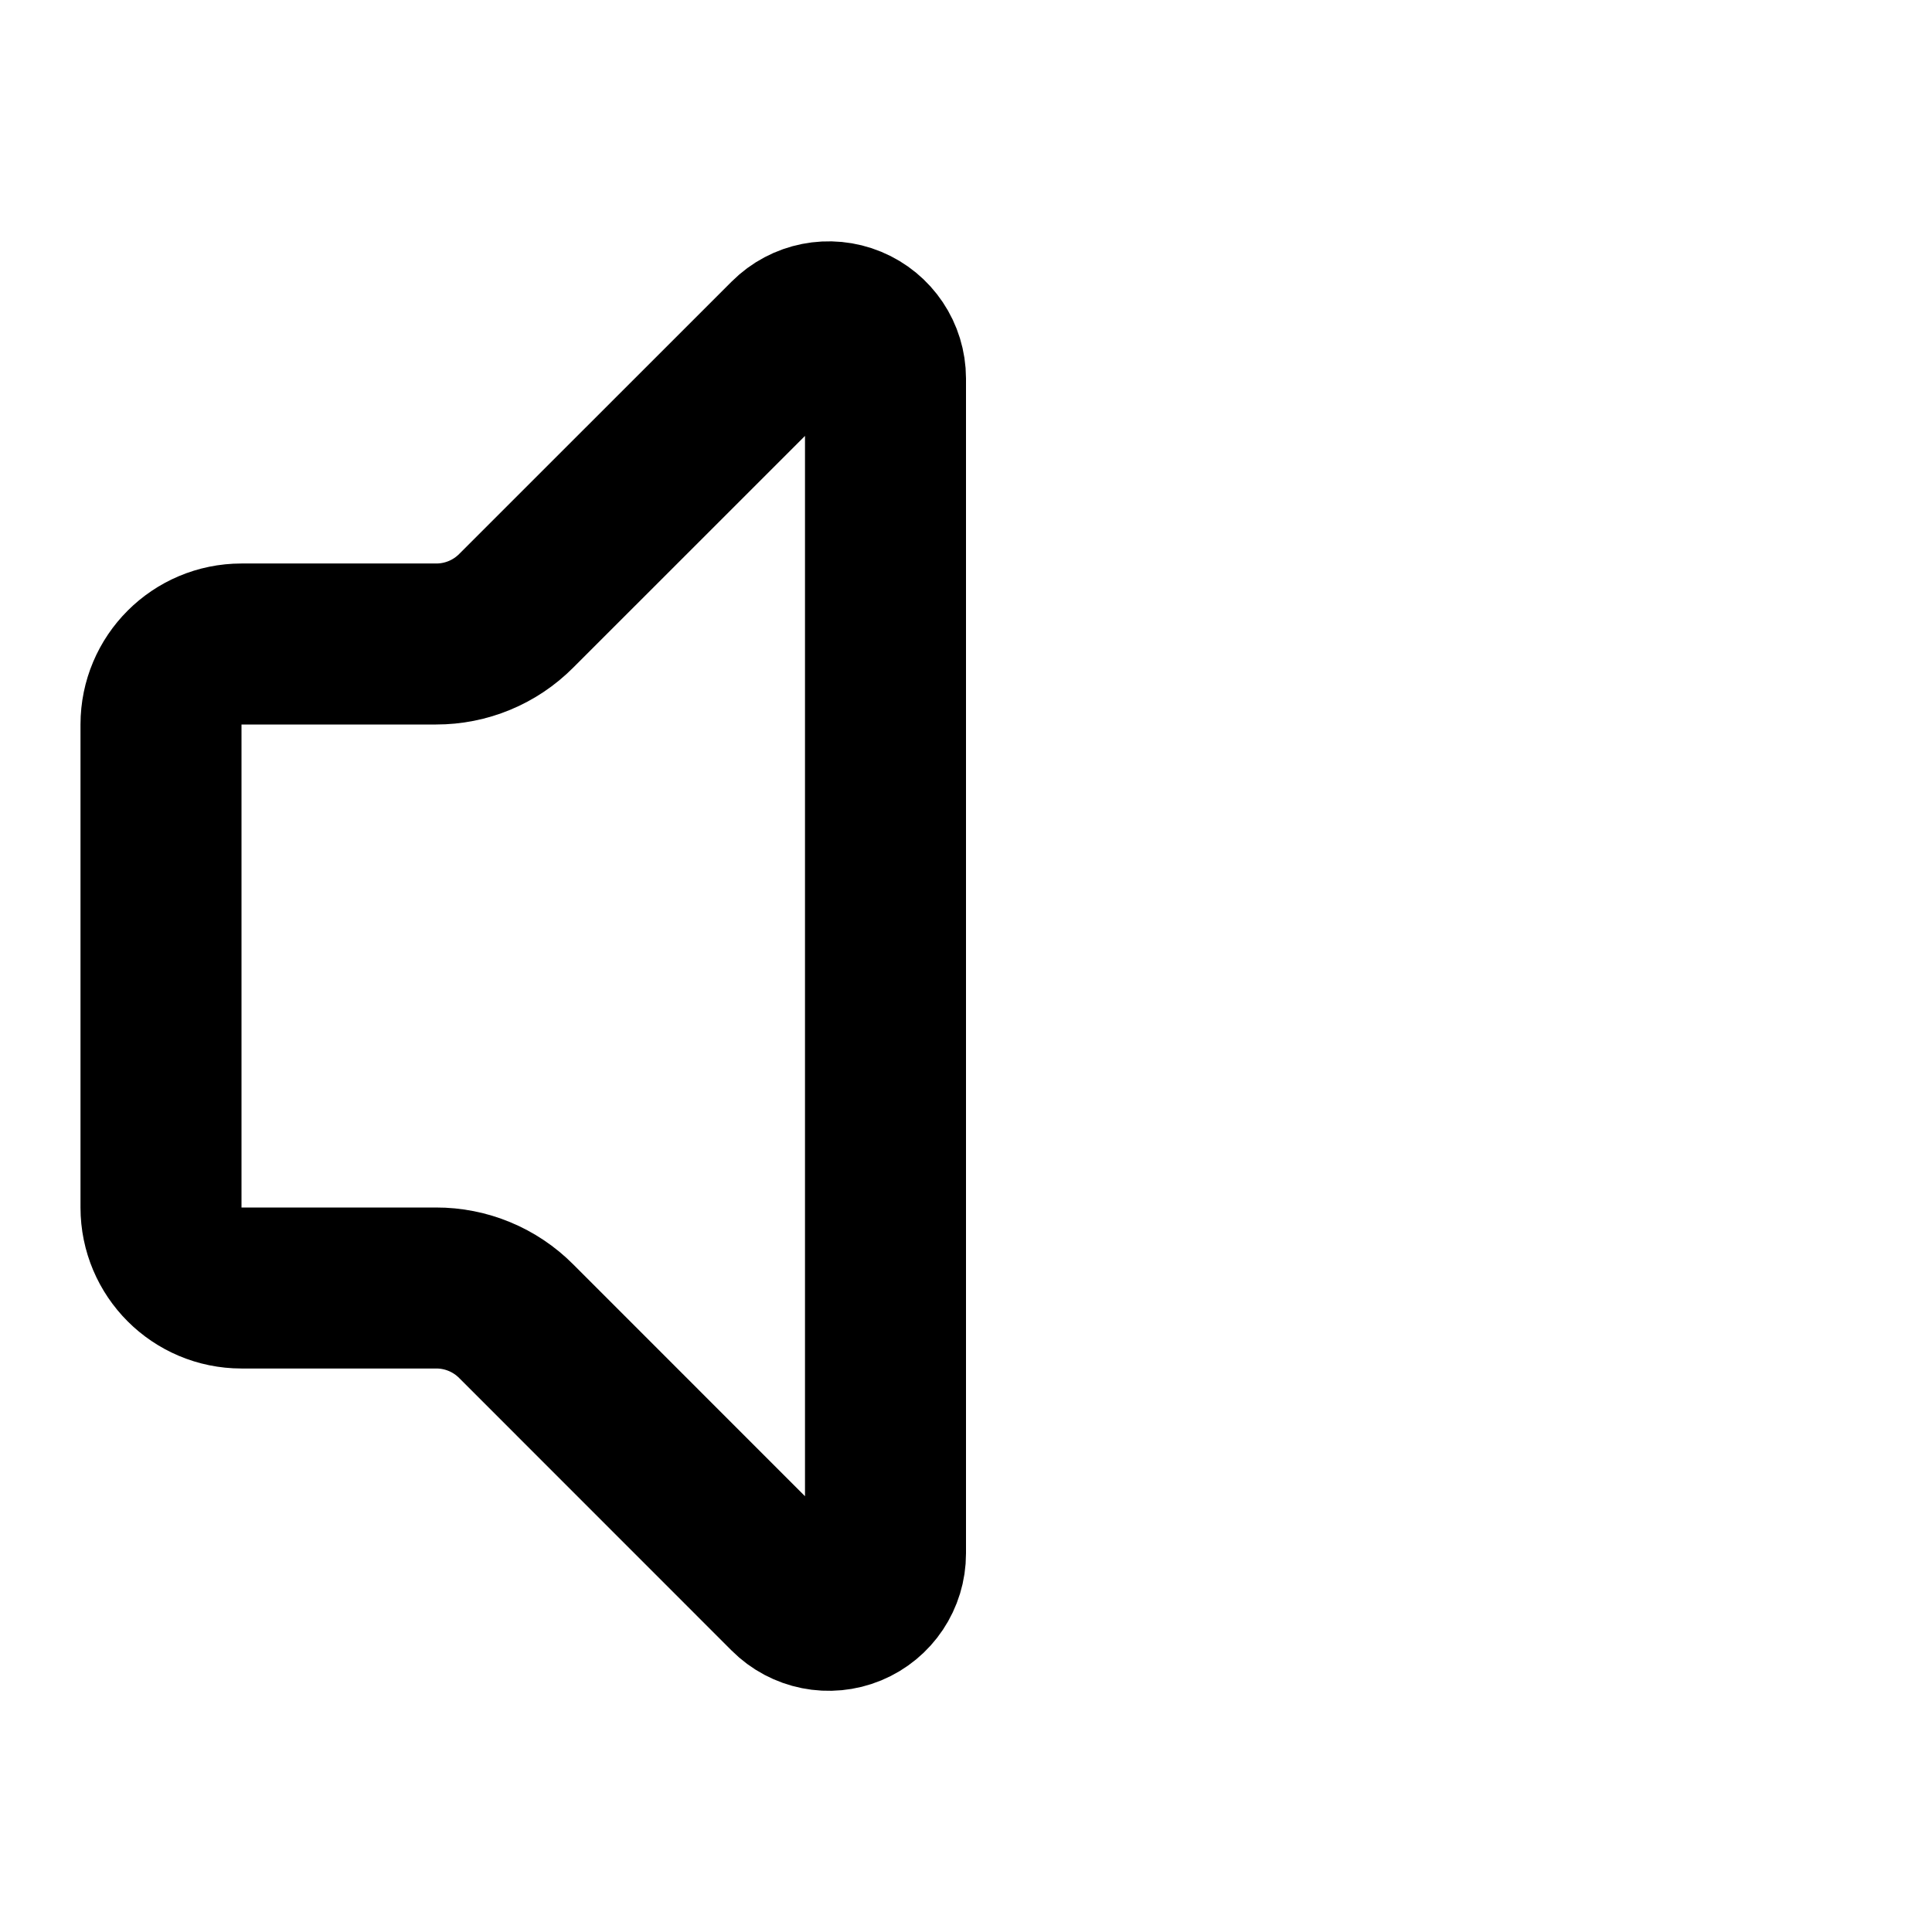
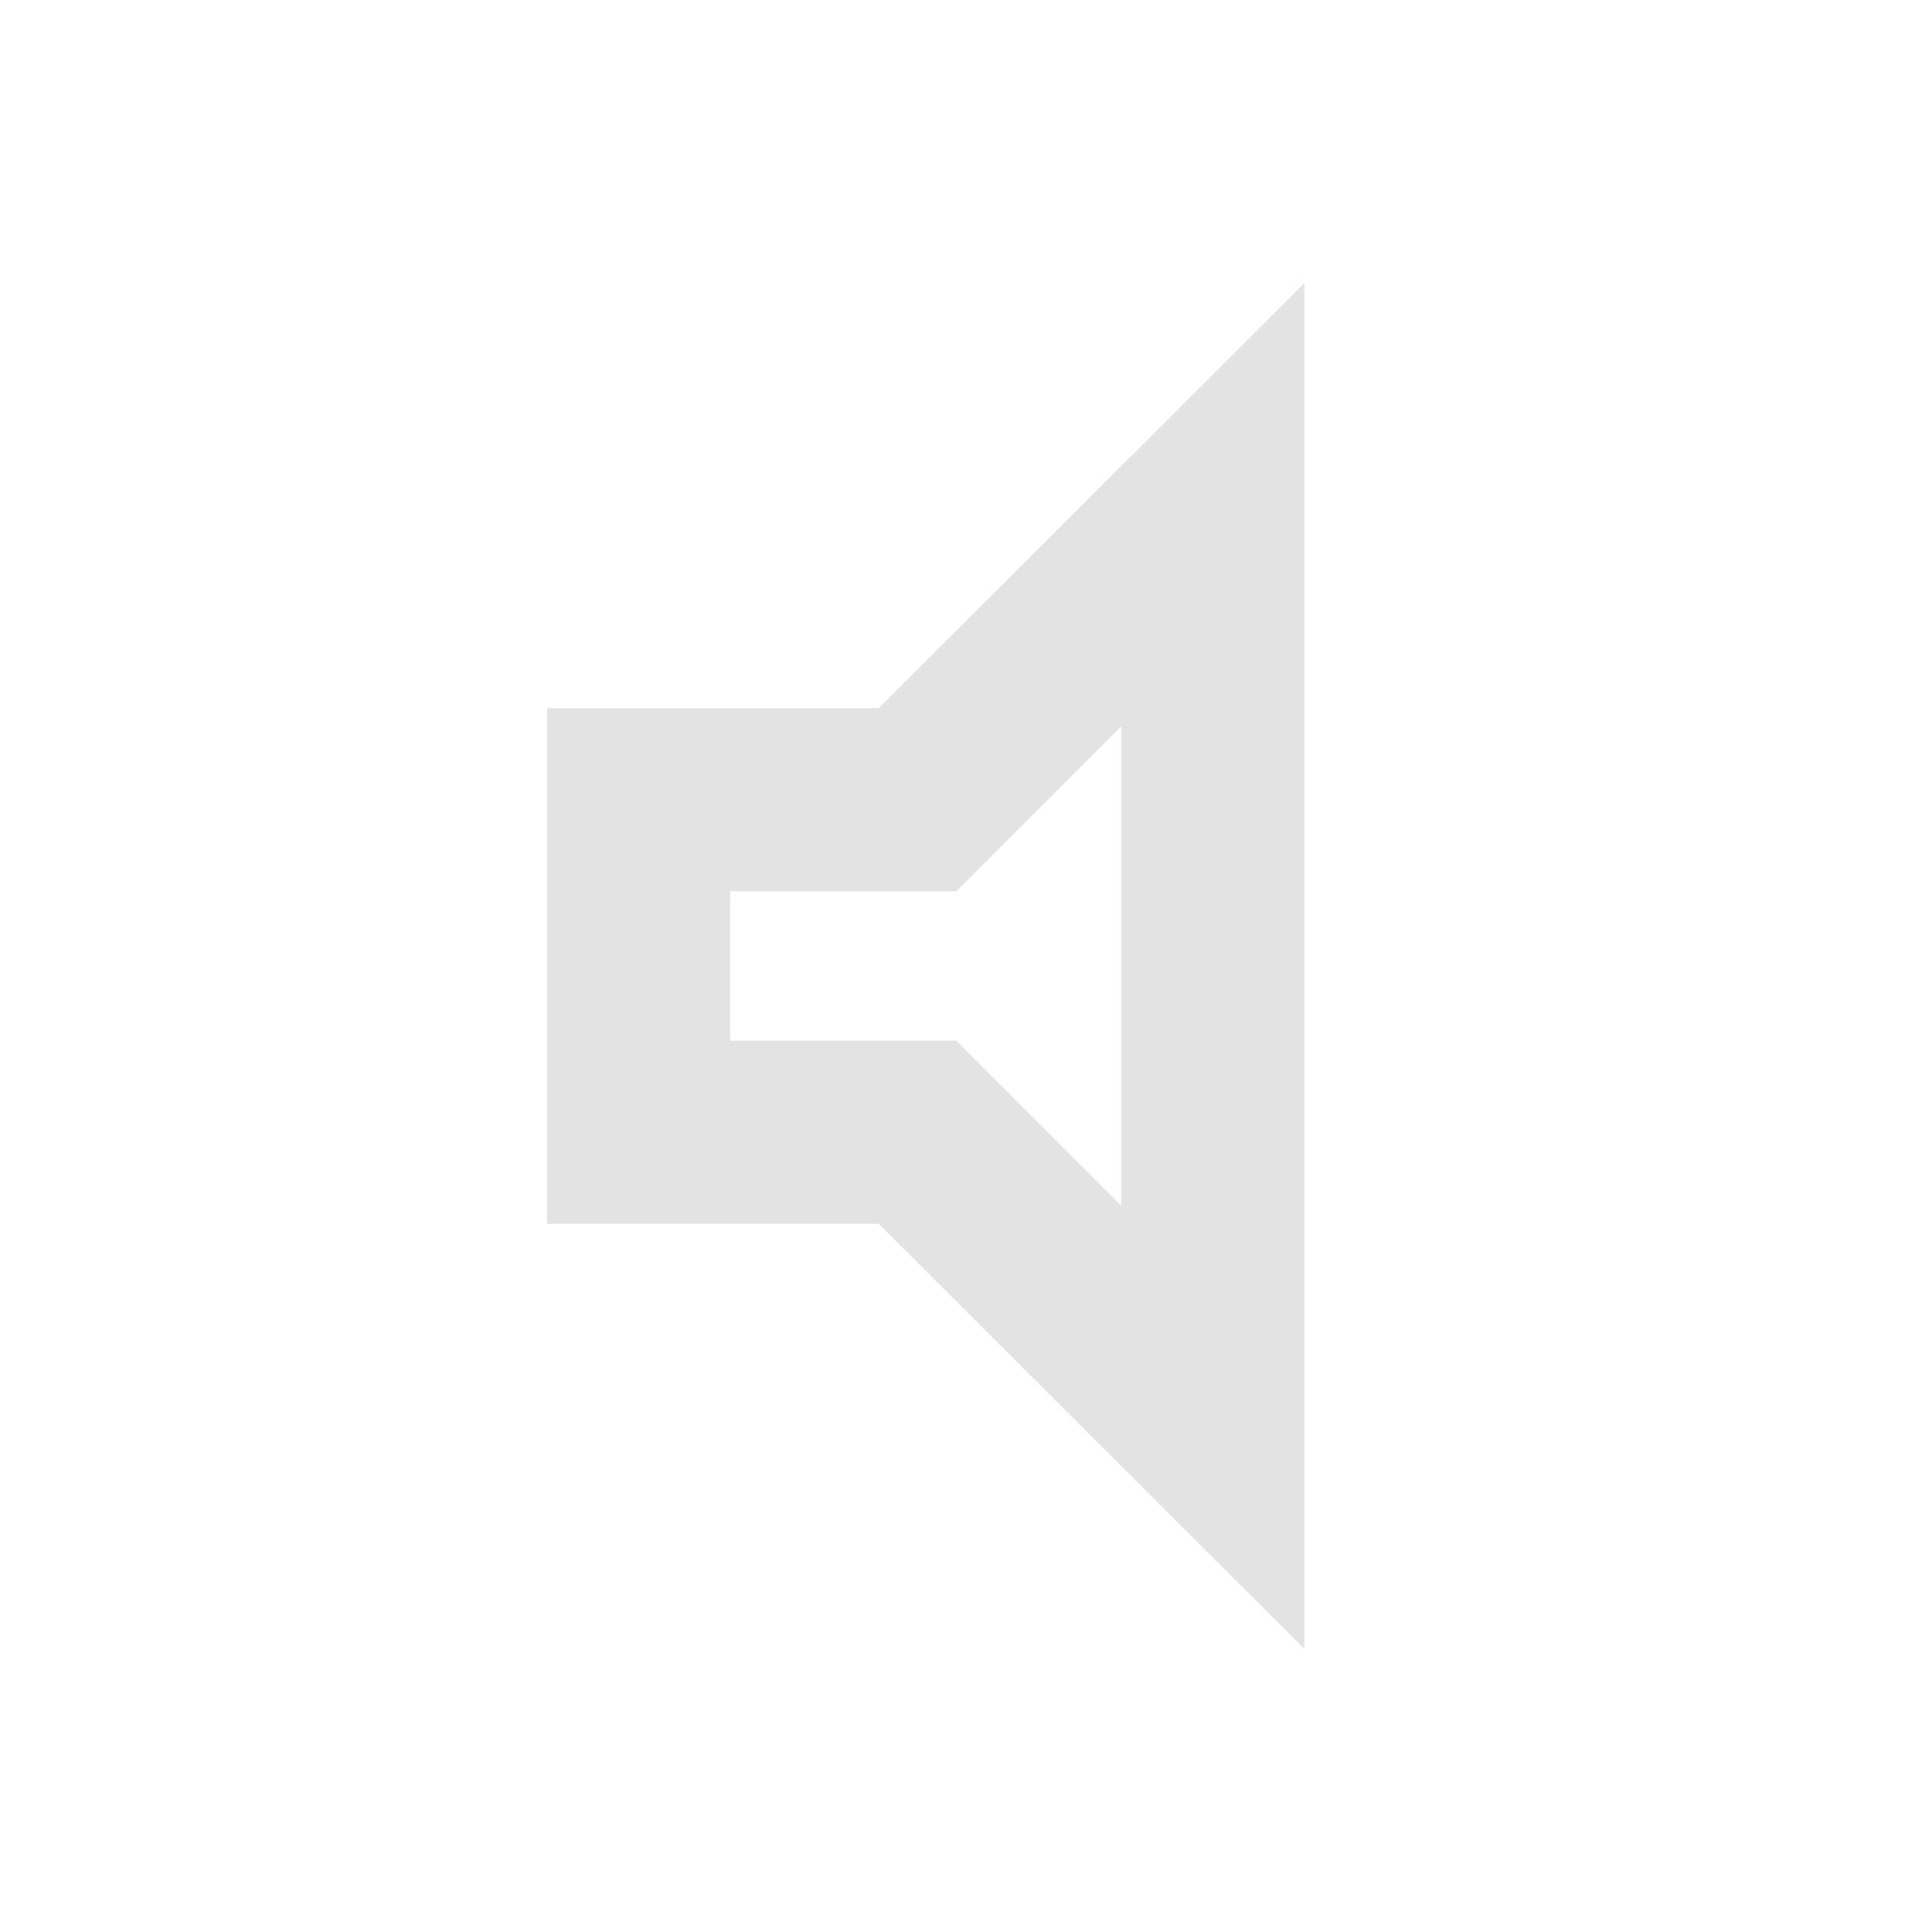
- <svg xmlns="http://www.w3.org/2000/svg" width="24" height="24" viewBox="0 0 24 24" fill="none" stroke="#000000" stroke-width="2" stroke-linecap="round" stroke-linejoin="round" class="lucide lucide-volume-icon lucide-volume">
-   <path d="M11 4.702a.705.705 0 0 0-1.203-.498L6.413 7.587A1.4 1.4 0 0 1 5.416 8H3a1 1 0 0 0-1 1v6a1 1 0 0 0 1 1h2.416a1.4 1.4 0 0 1 .997.413l3.383 3.384A.705.705 0 0 0 11 19.298z" />
+ <svg xmlns="http://www.w3.org/2000/svg" height="24px" viewBox="0 -960 960 960" width="24px" fill="#e3e3e3">
+   <path d="M271.87-351.87v-256.26h164.78l211.48-211.24v678.74L436.65-351.87H271.87Zm91-91H475.2l81.93 81.94v-238.14l-81.93 81.94H362.87v74.26ZM460-480Z" />
</svg>
